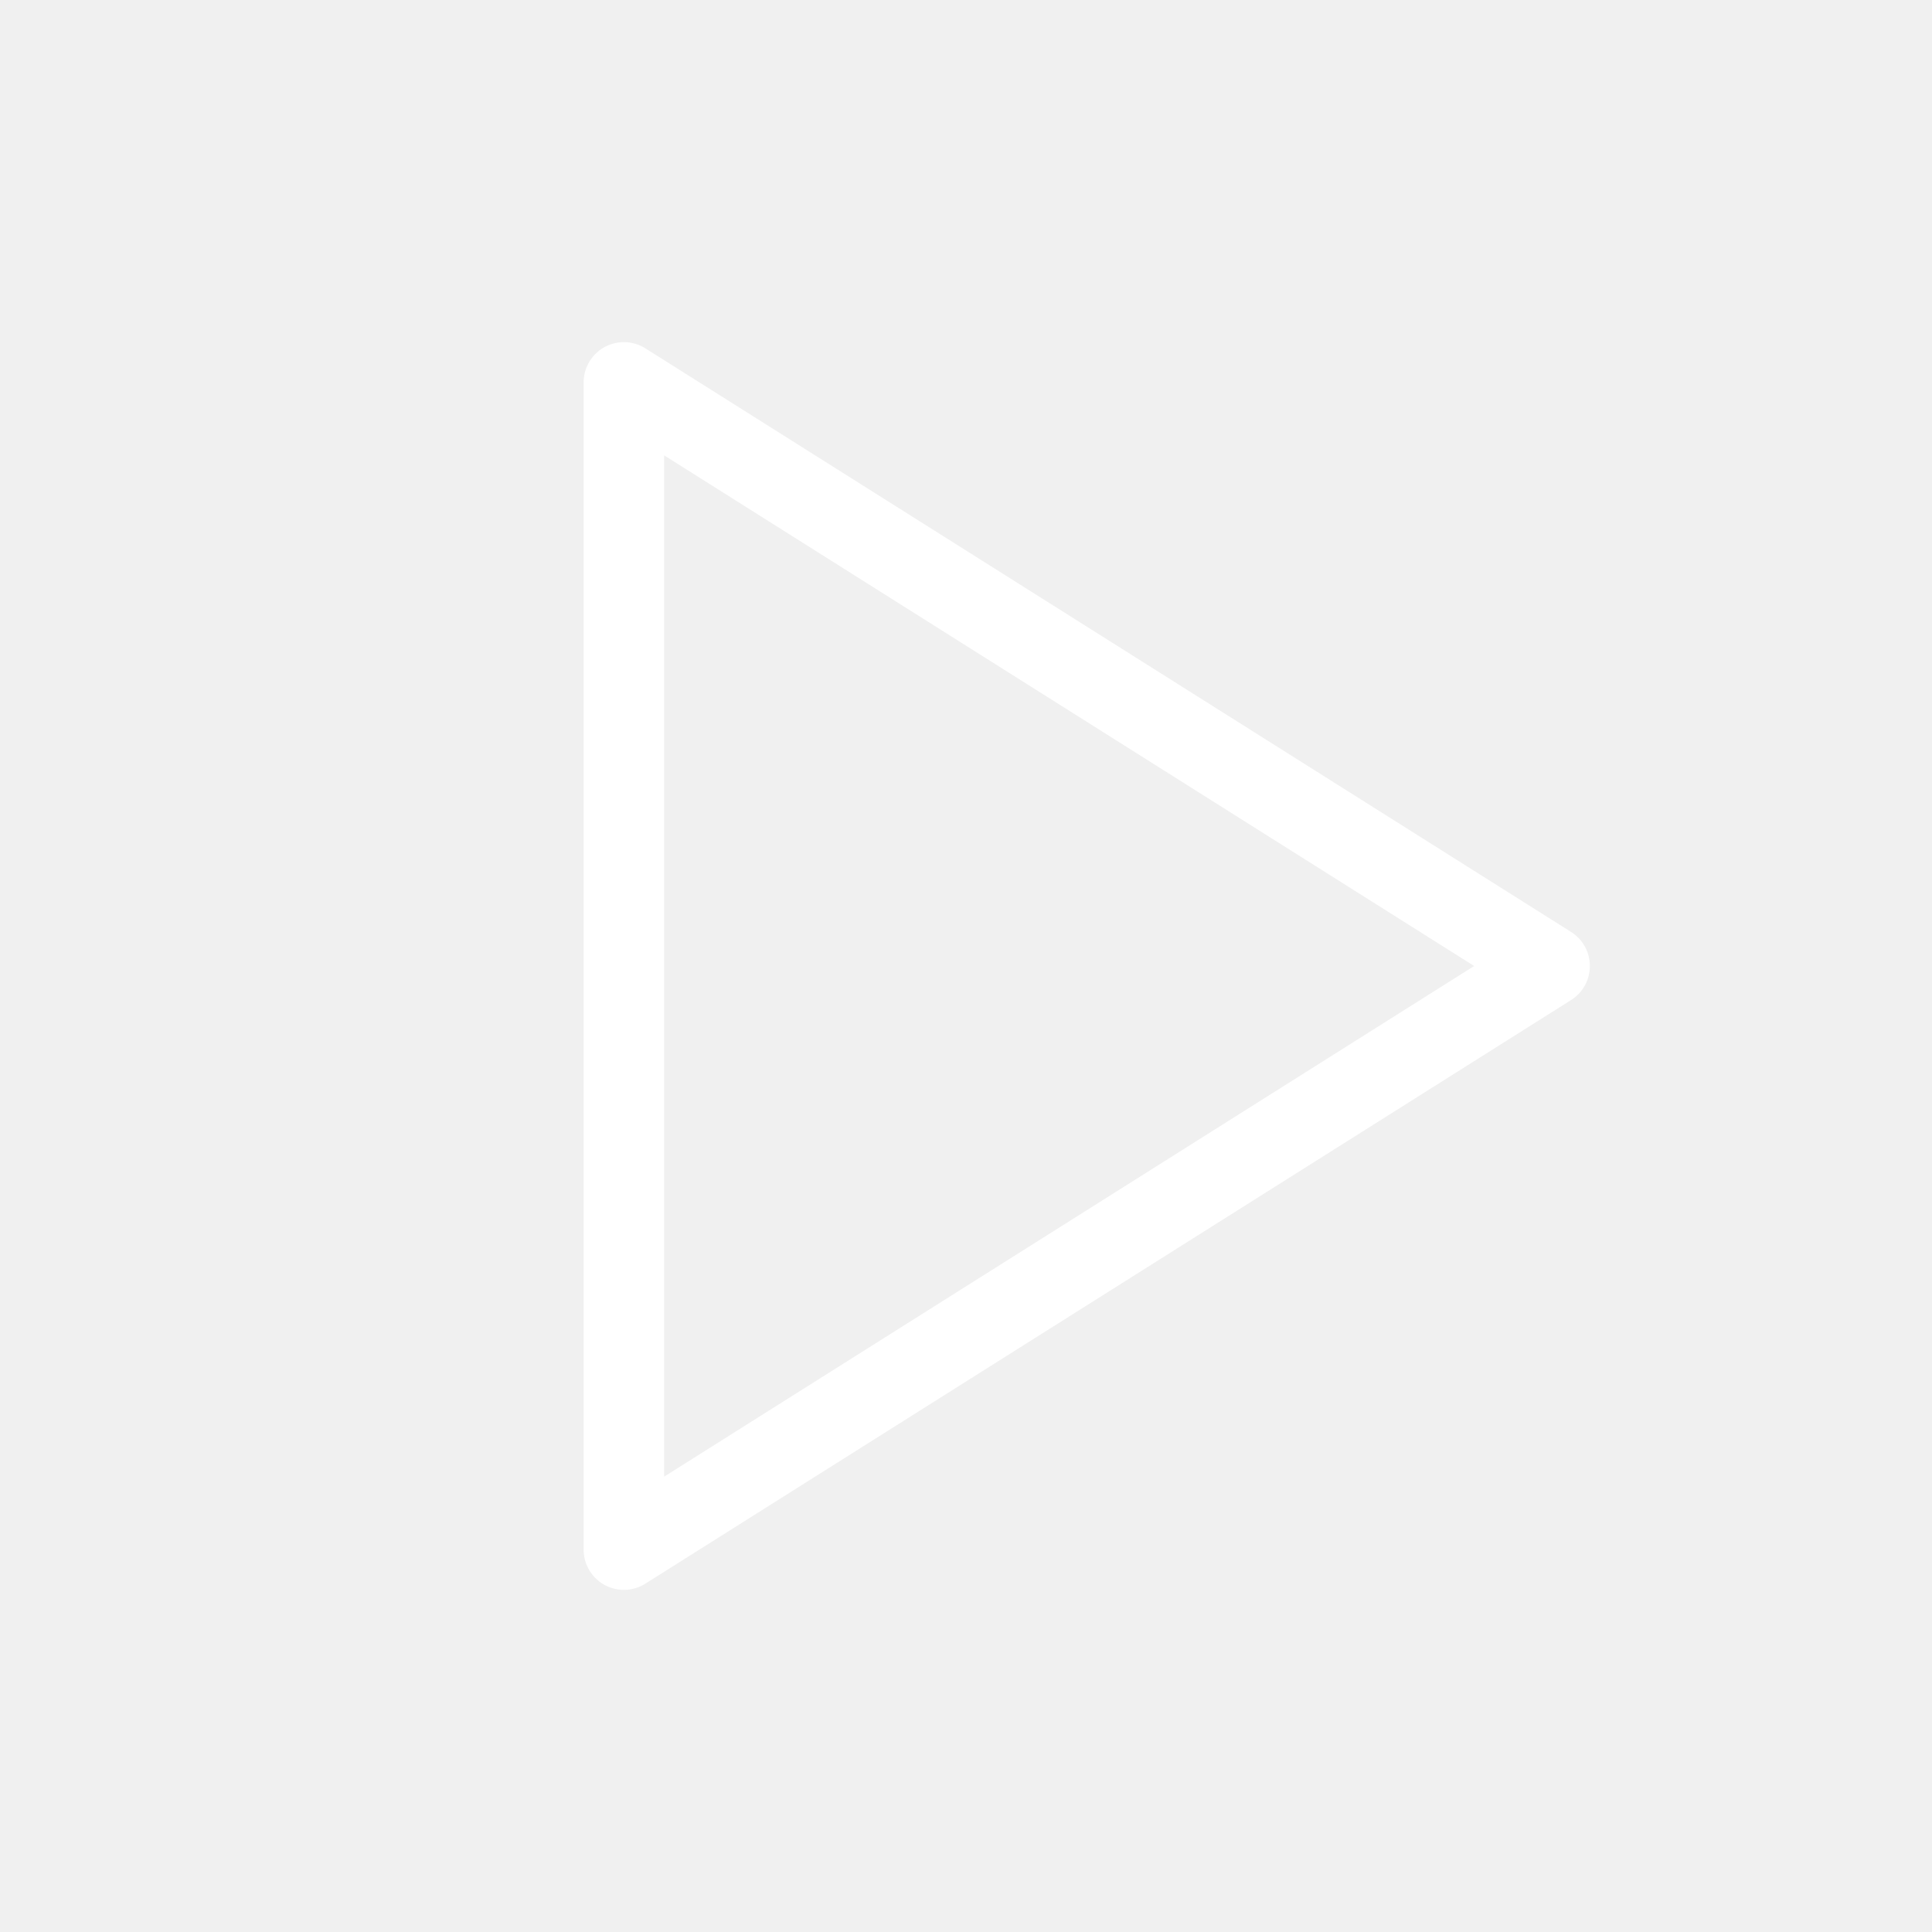
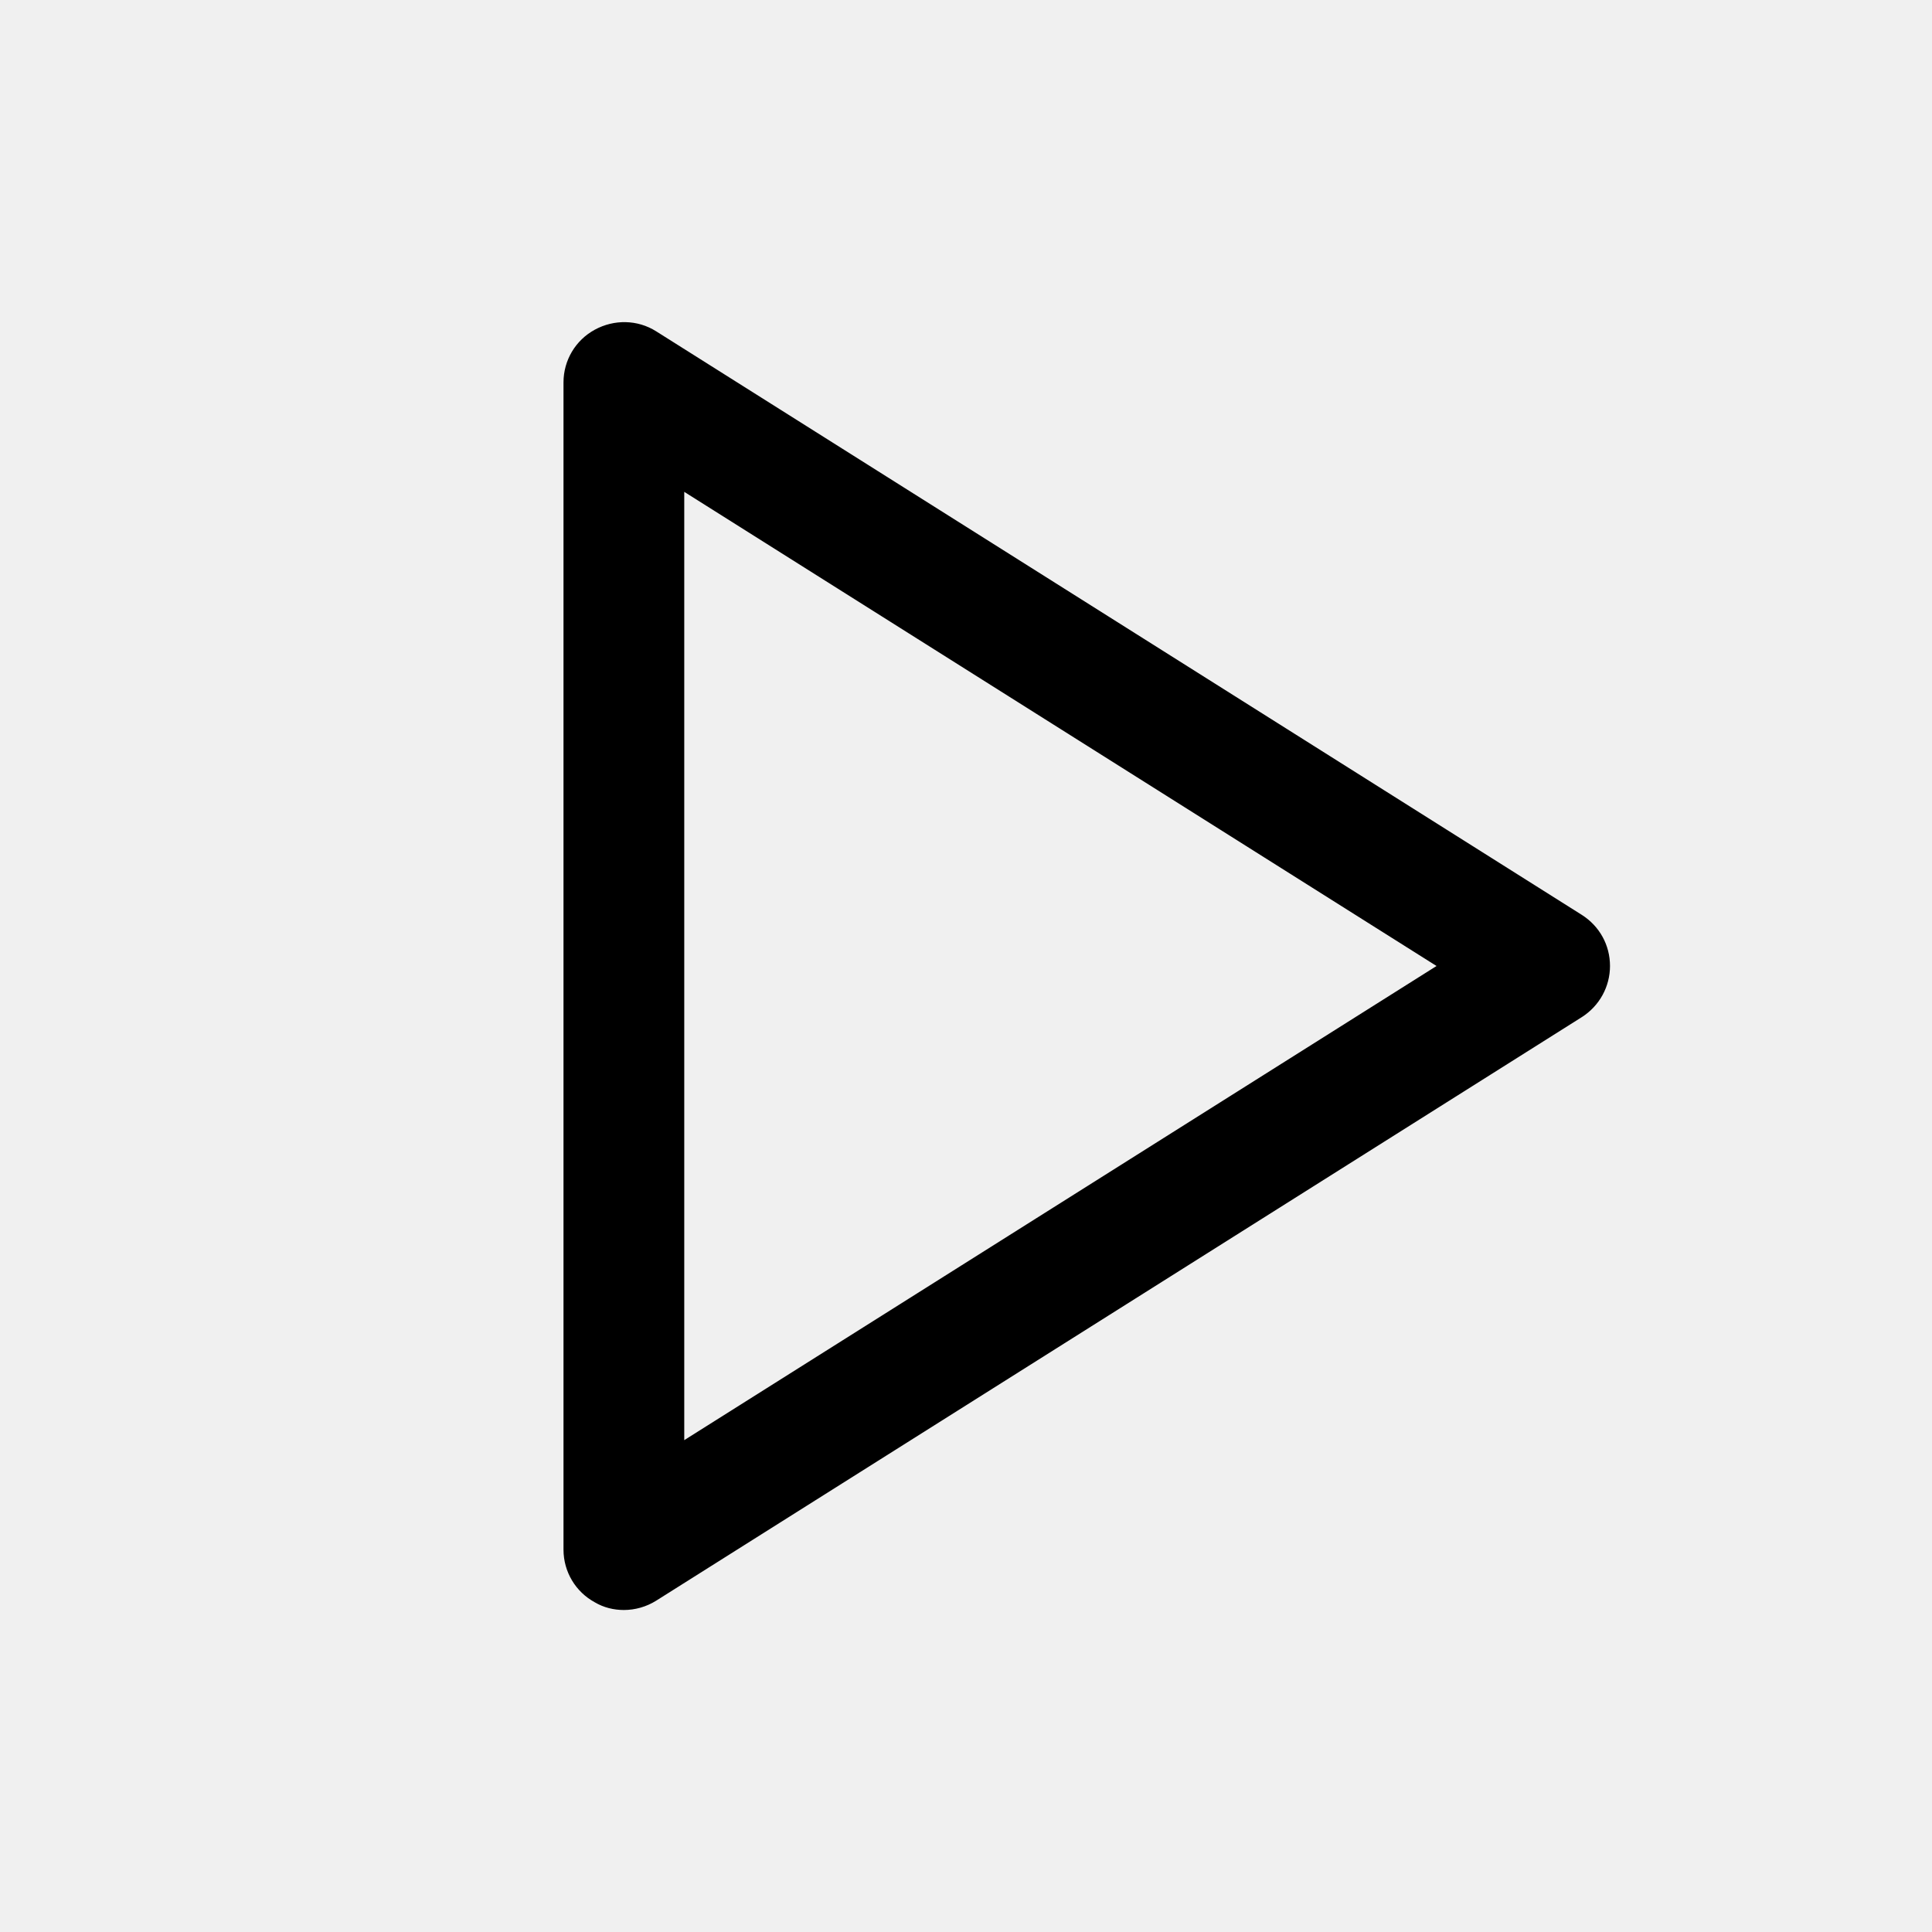
- <svg xmlns="http://www.w3.org/2000/svg" viewBox="0 0 48 48" fill="none" stroke="#fff" stroke-linecap="round" stroke-linejoin="round" stroke-width="2">
-   <polygon points="38.5 24 15.5 38.5 15.5 9.5 38.5 24" />
+ <svg xmlns="http://www.w3.org/2000/svg" height="48" viewBox="0 0 48 48" width="48">
+   <path d="M15.5,40c-0.25,0-0.5-0.06-0.72-0.19C14.3,39.55,14,39.05,14,38.5v-29c0-0.55,0.3-1.05,0.78-1.31 c0.48-0.26,1.06-0.25,1.52,0.04l23,14.5C39.74,23.01,40,23.48,40,24c0,0.51-0.26,0.99-0.7,1.27l-23,14.5 C16.06,39.92,15.78,40,15.5,40z M17,12.22v23.56L35.69,24L17,12.22z" />
</svg>
